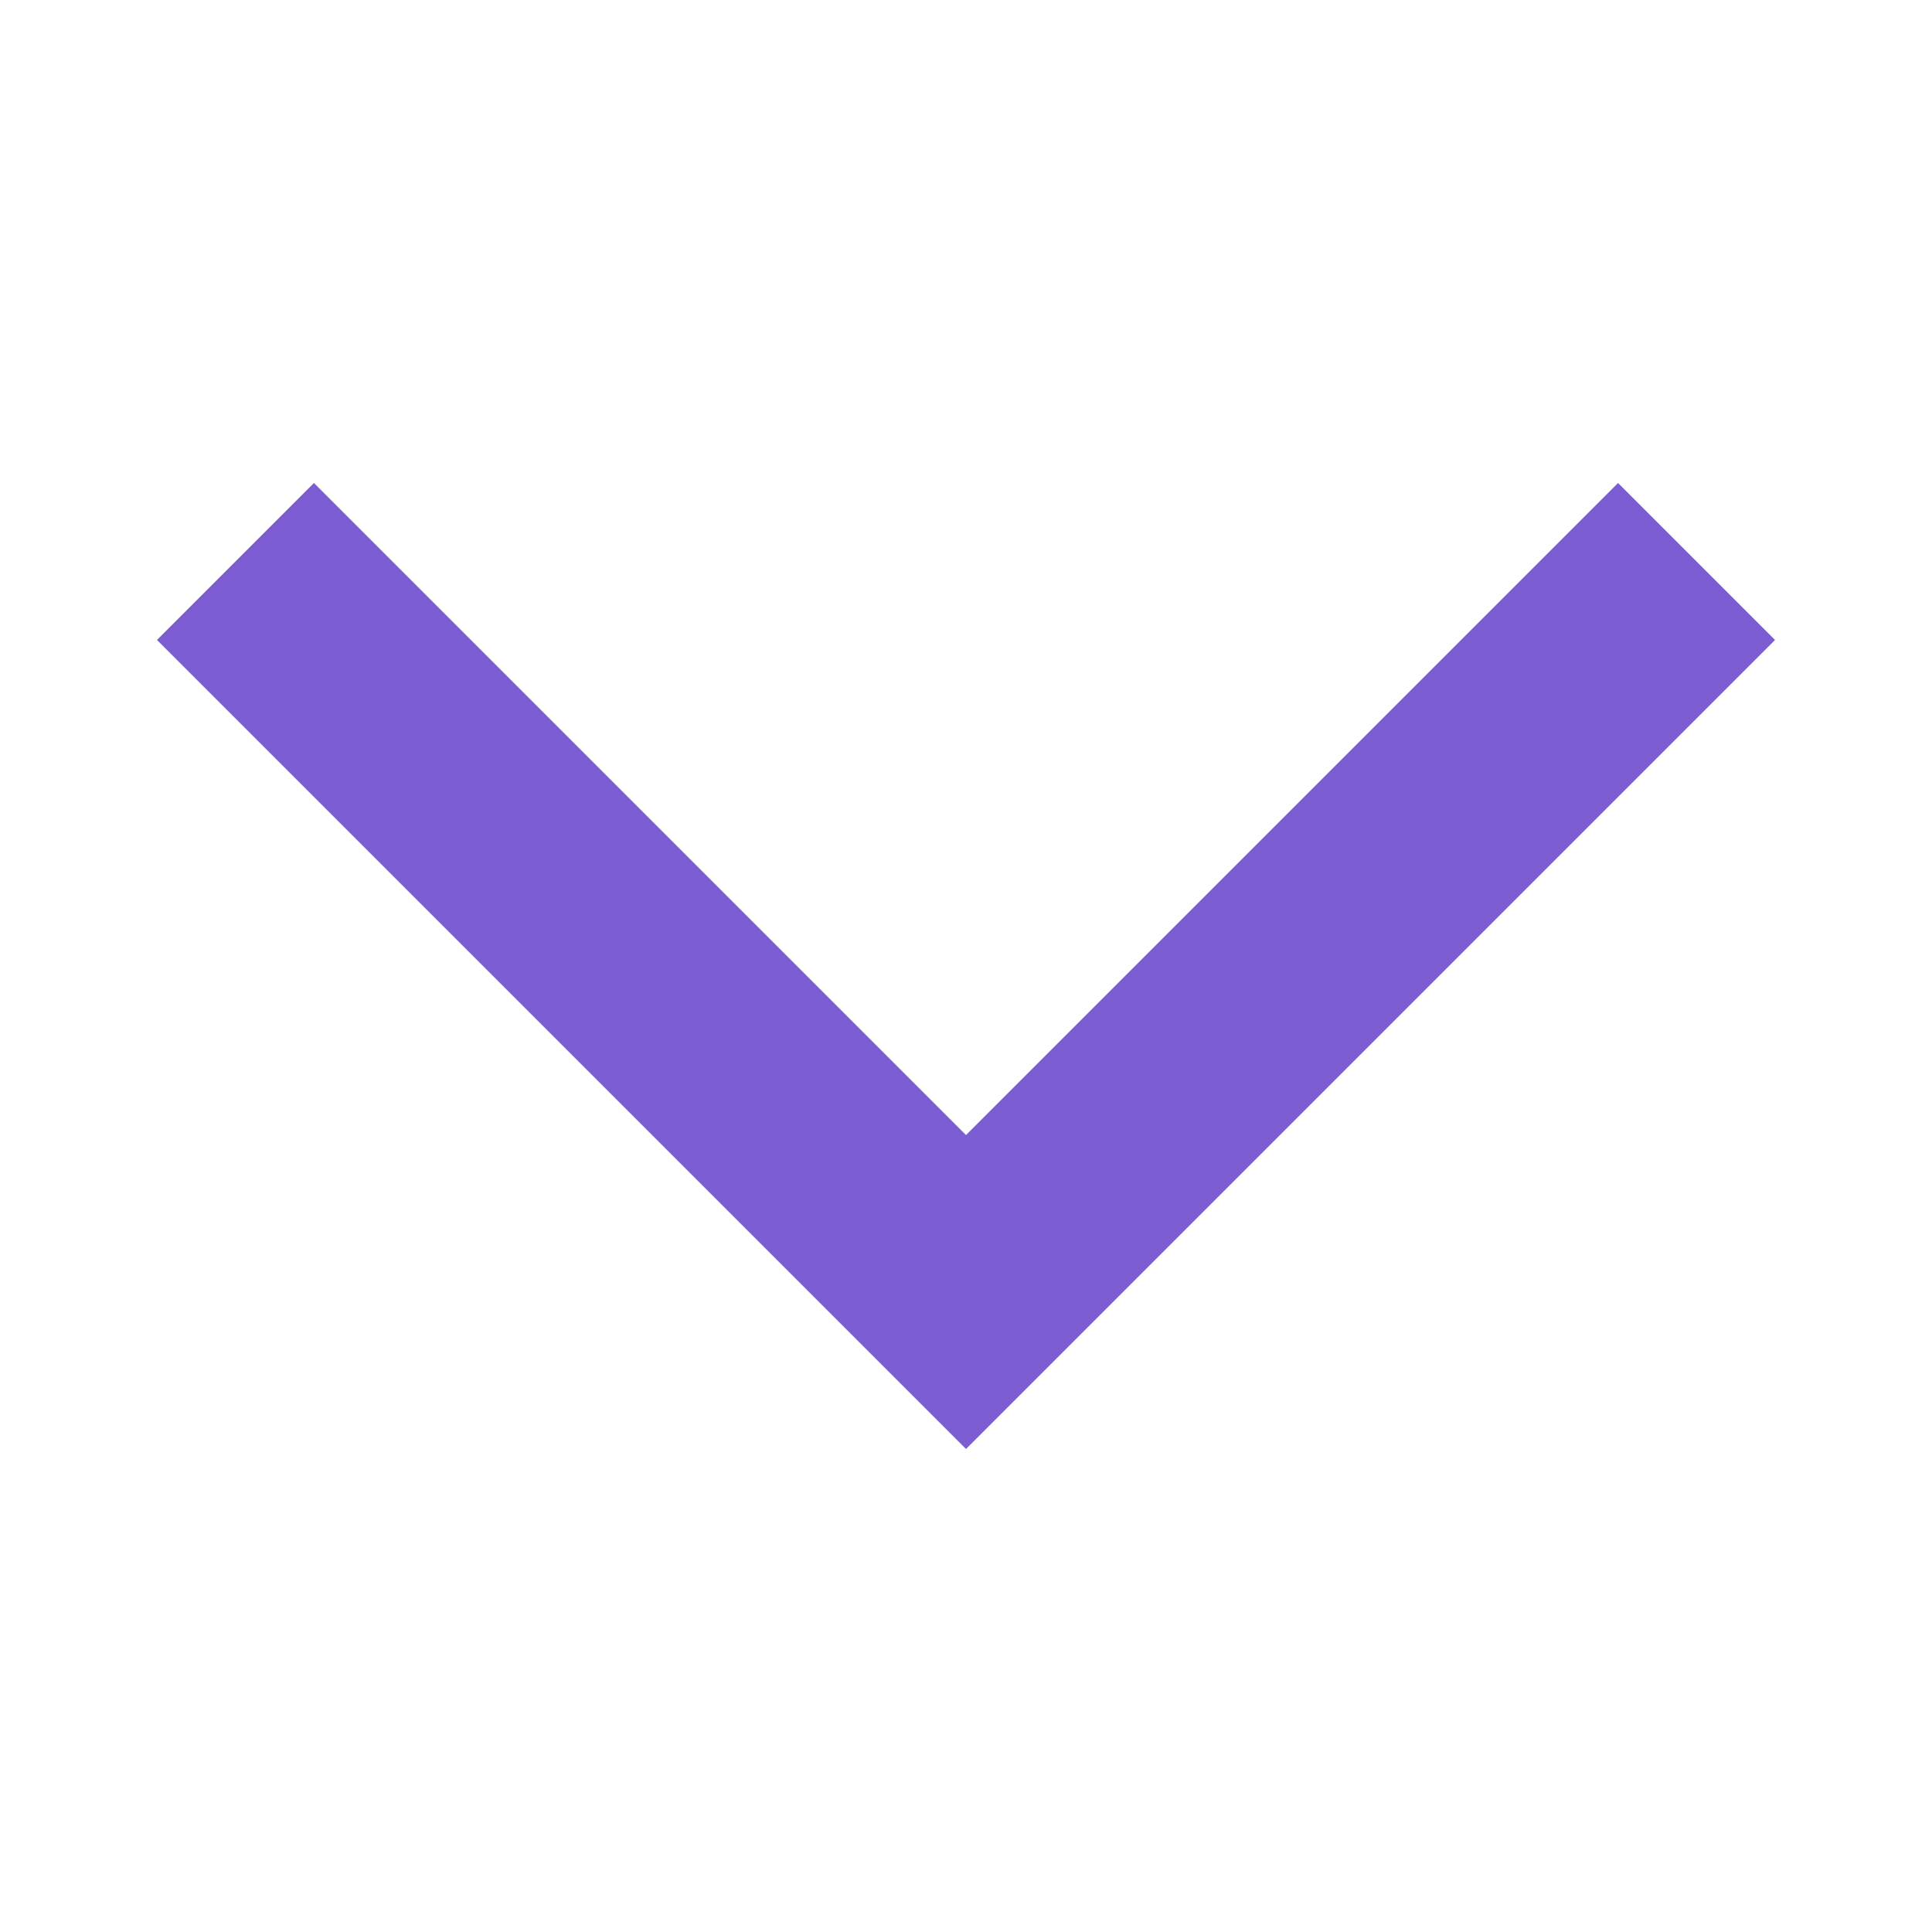
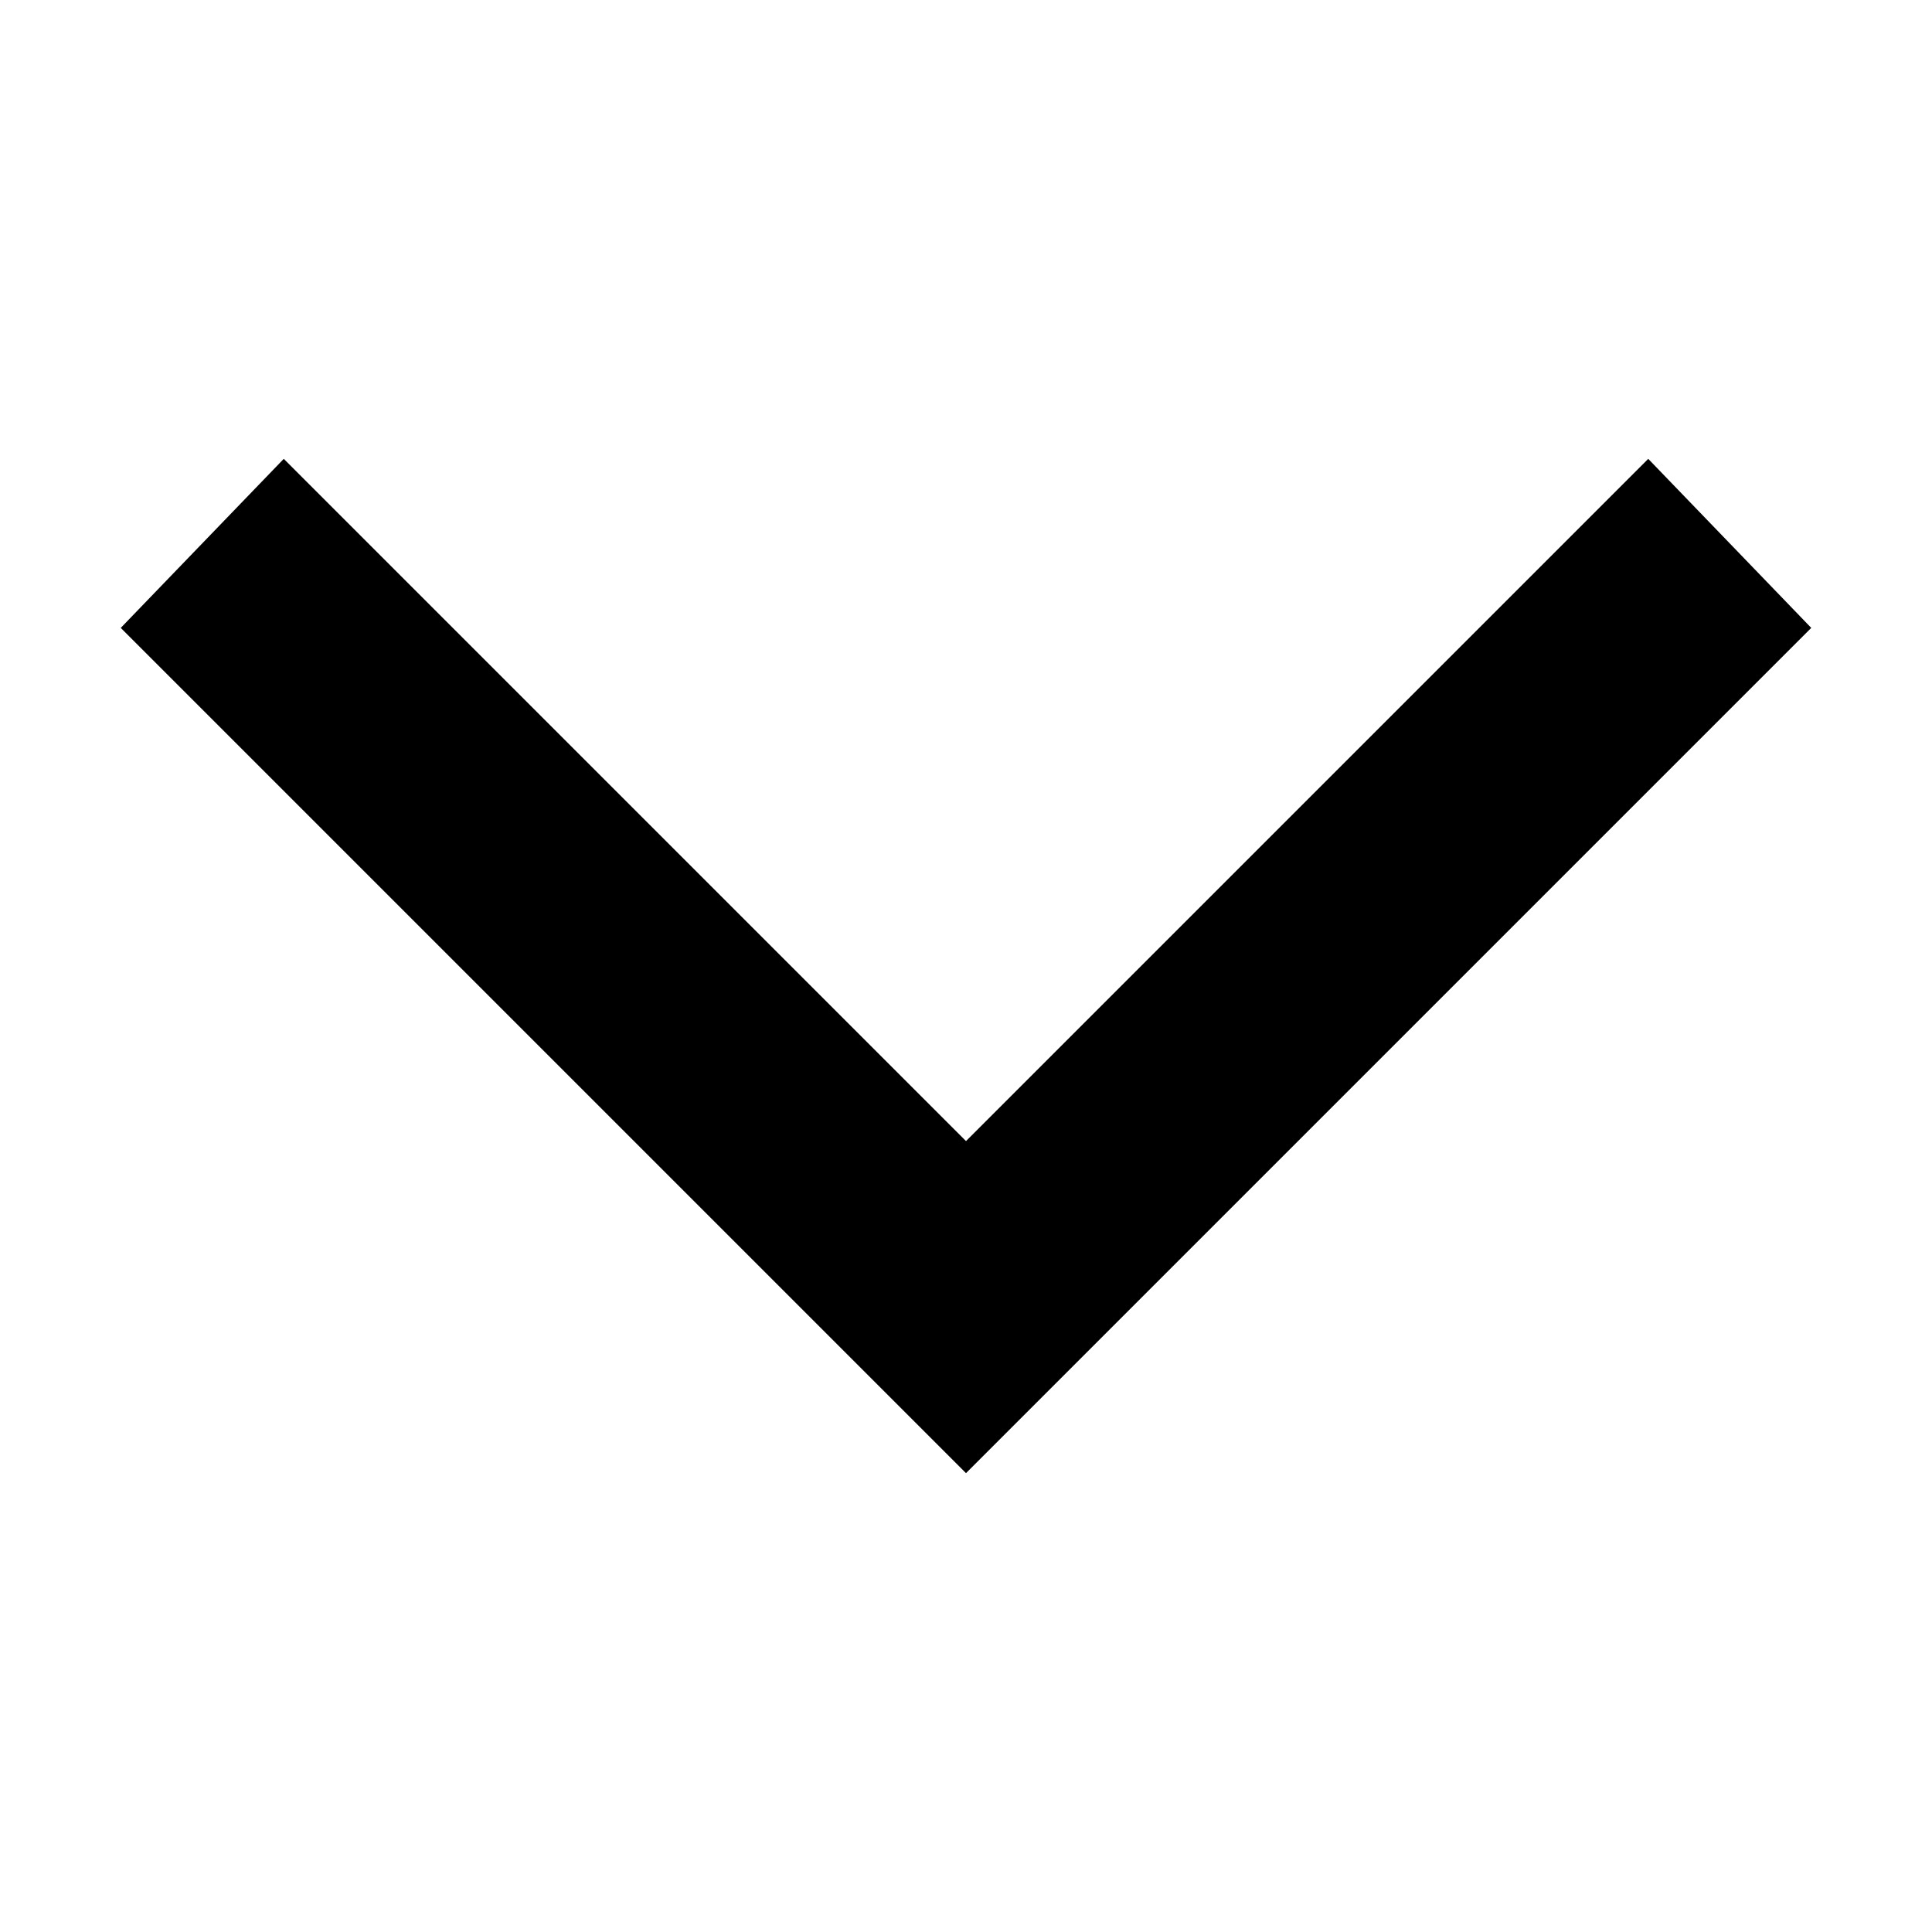
<svg xmlns="http://www.w3.org/2000/svg" version="1.1" id="Calque_1" x="0px" y="0px" viewBox="0 0 32 32" enable-background="new 0 0 32 32" xml:space="preserve">
  <g>
-     <polygon fill="#7C5CD1" points="16,24 2.6,10.6 5.2,8 16,18.8 26.8,8 29.4,10.6  " />
+     <polygon points="16,24.4 2,10.4 4.7,7.6 16,18.9 27.3,7.6 30,10.4  " />
  </g>
+   <g>
+ </g>
</svg>
